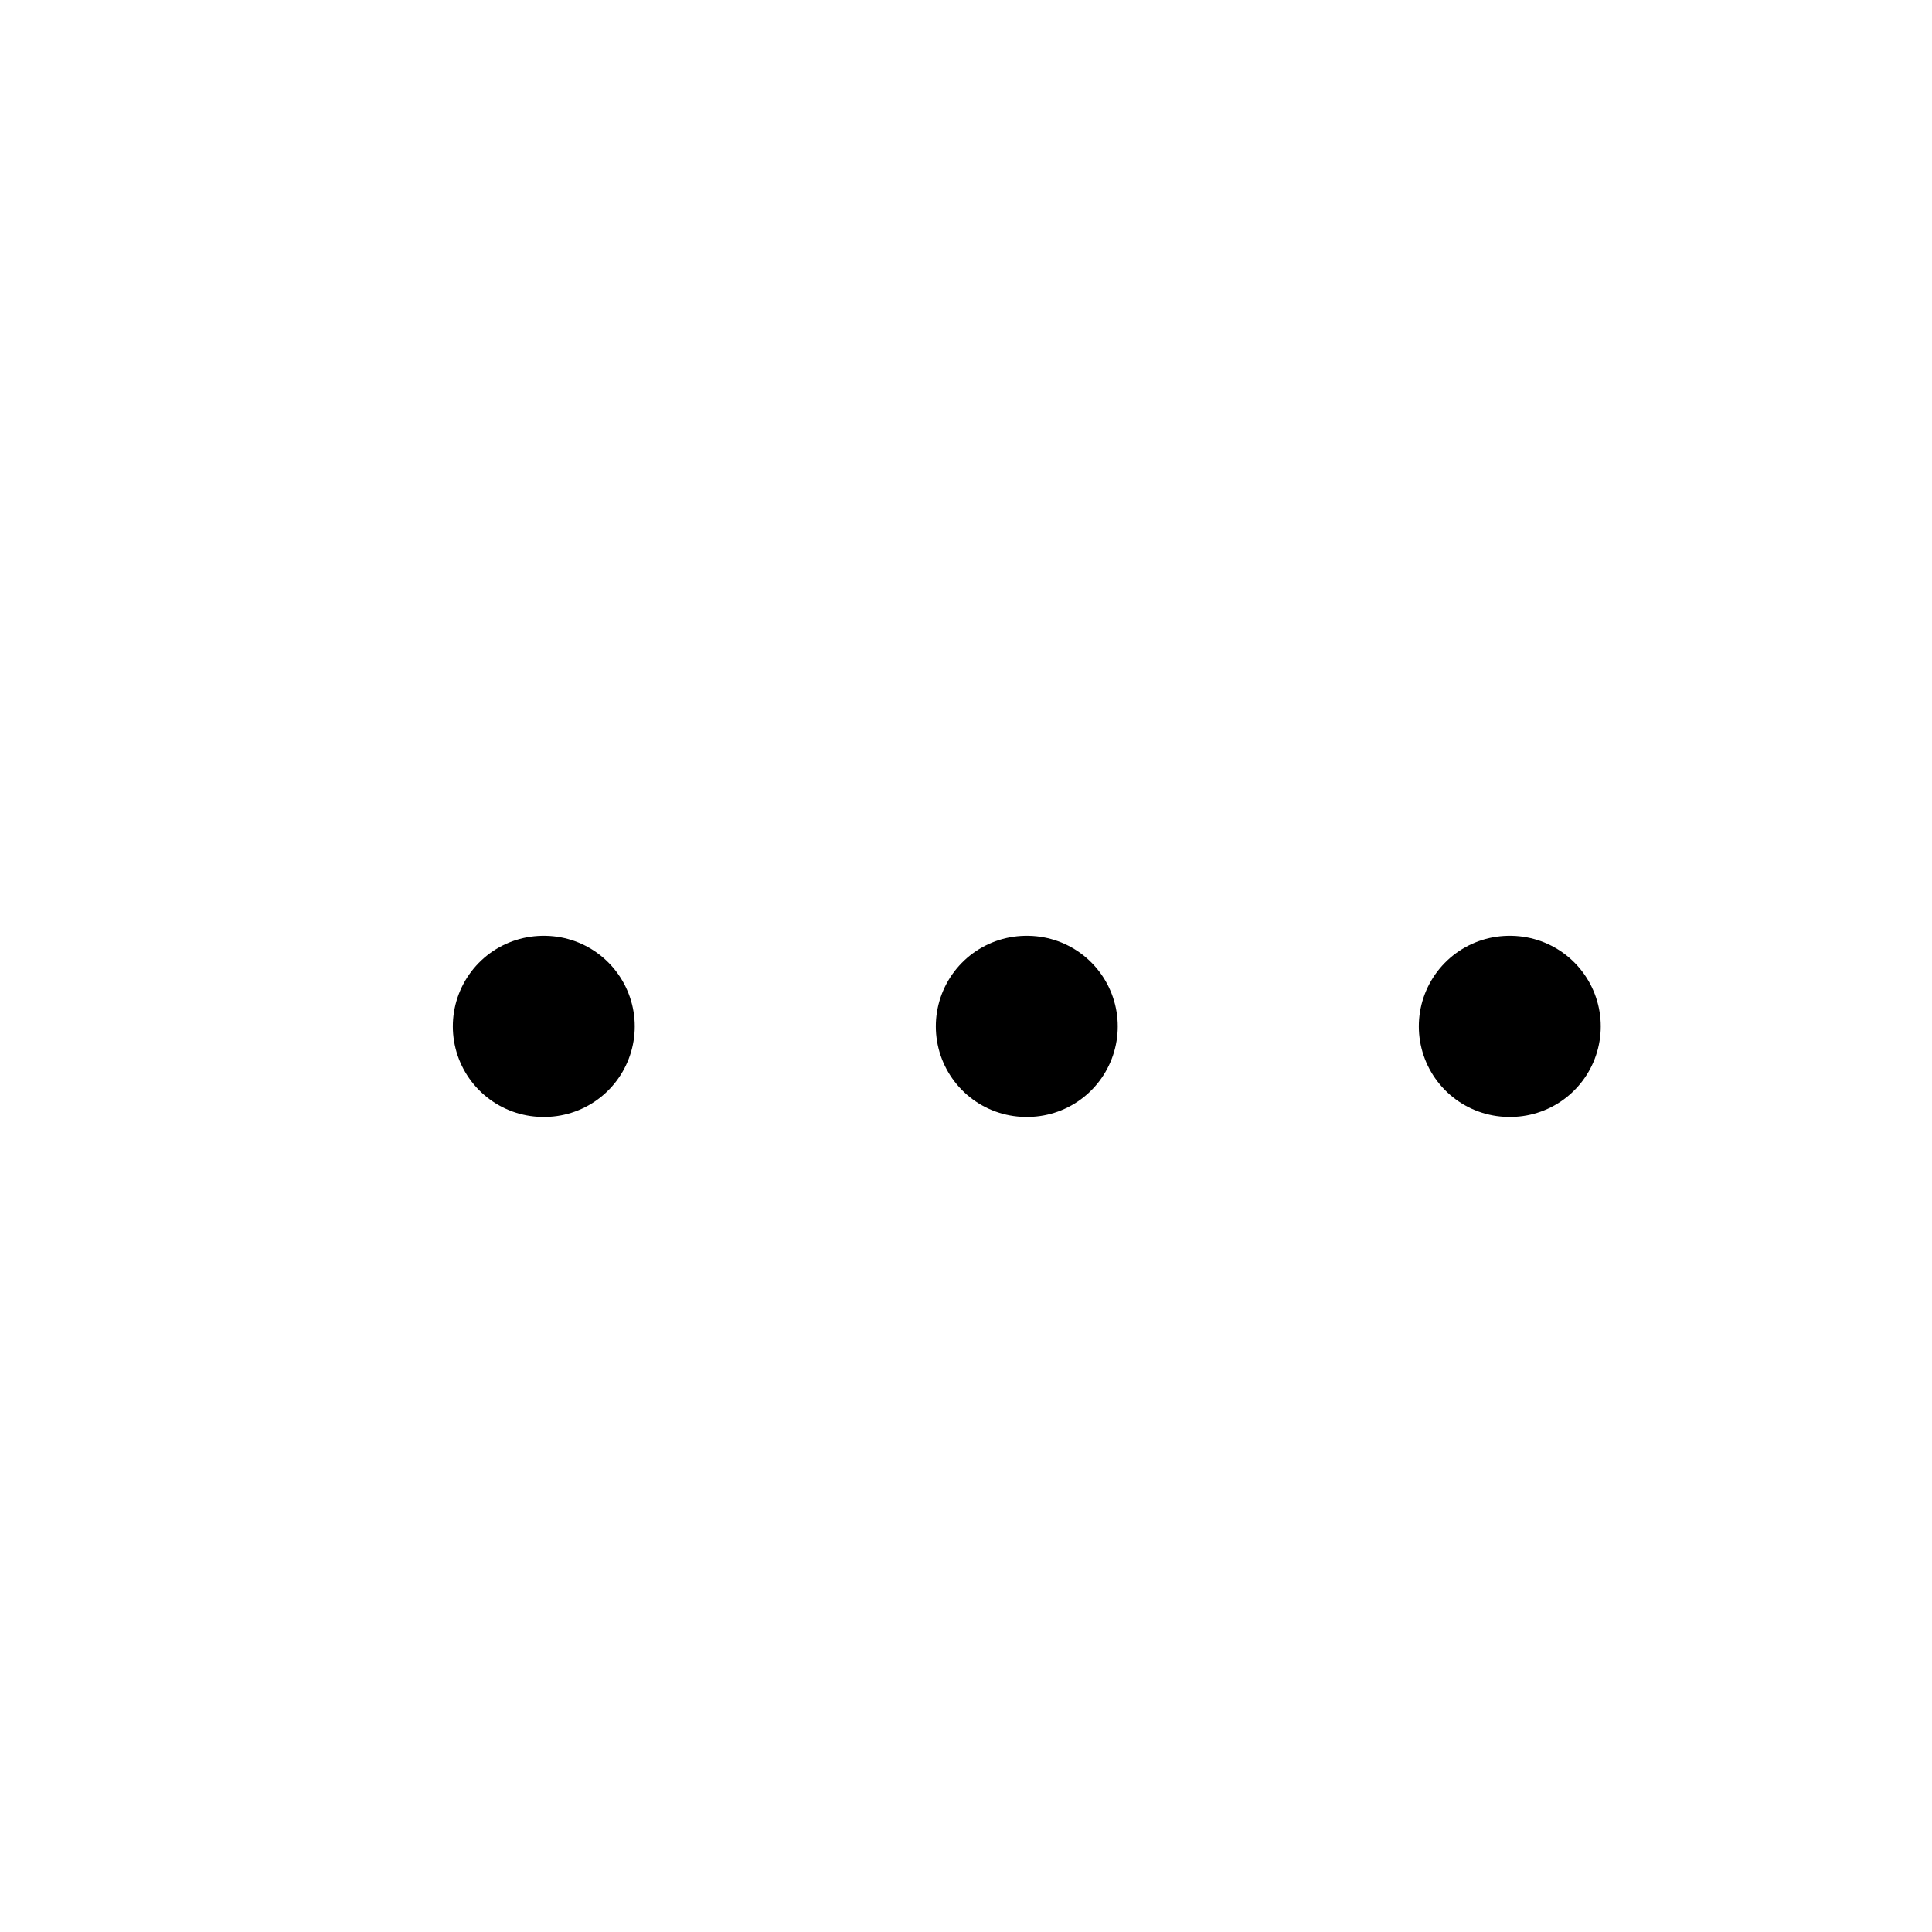
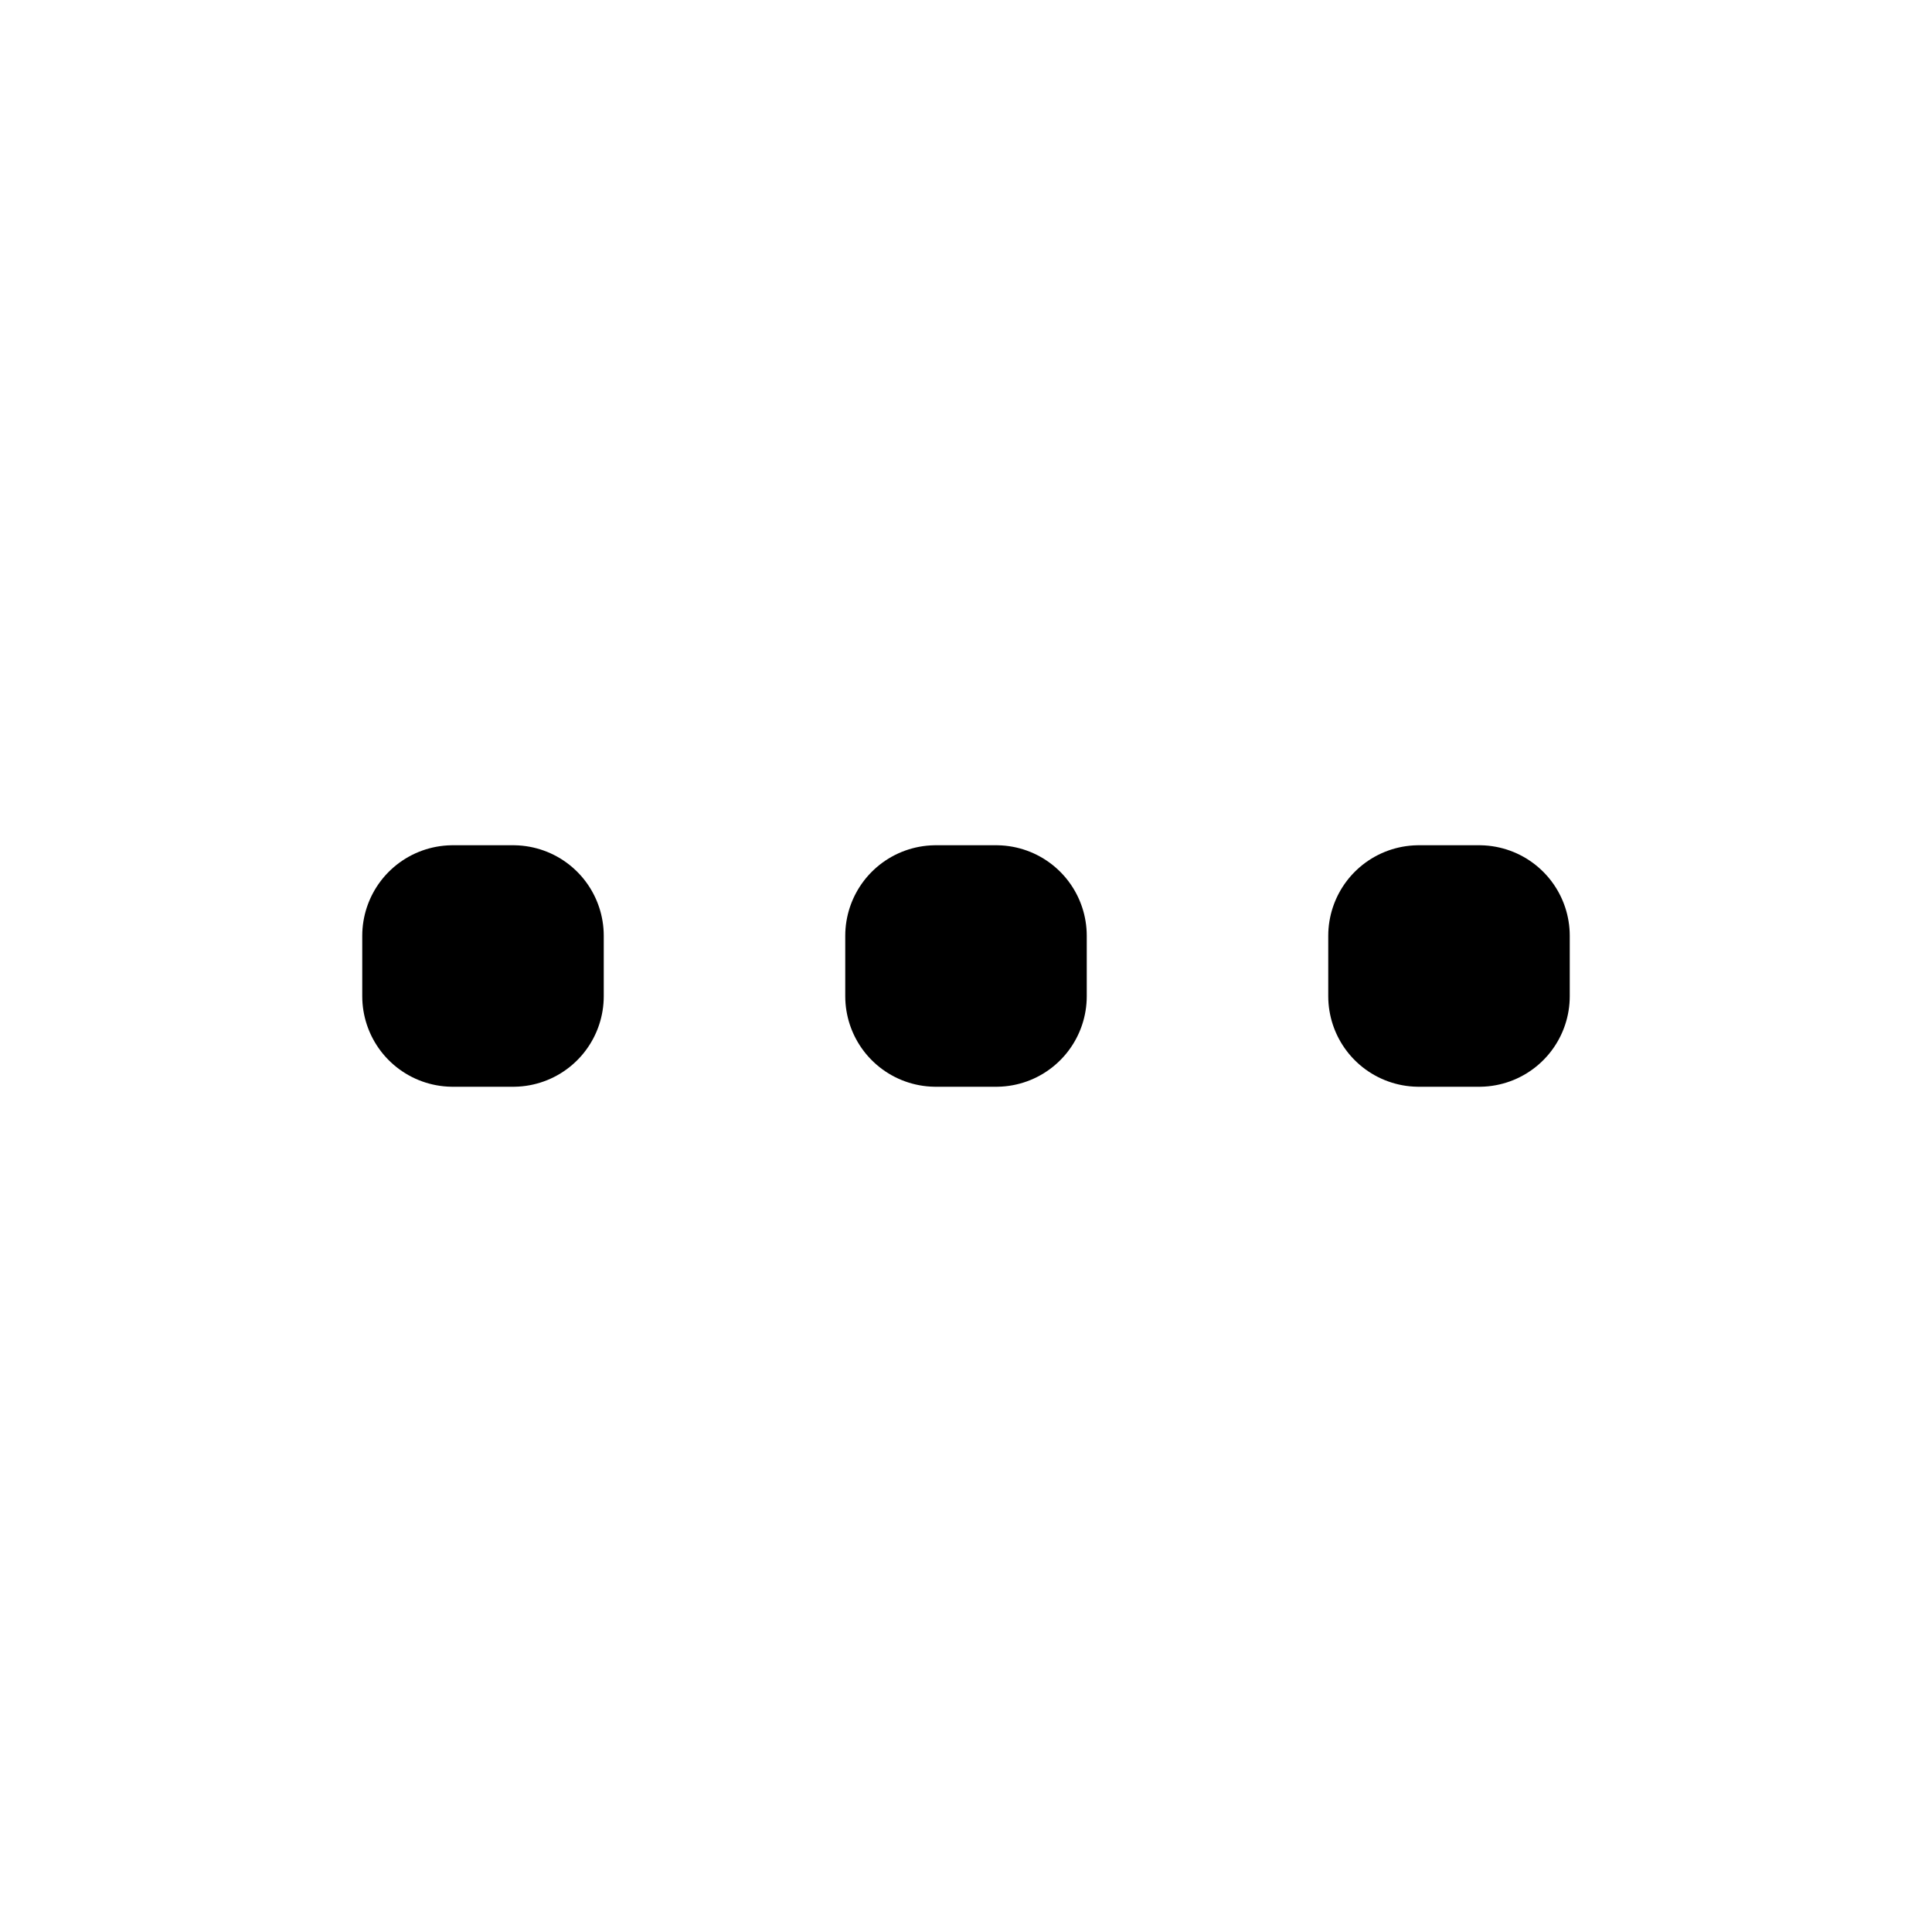
<svg xmlns="http://www.w3.org/2000/svg" width="16" height="16" viewBox="0 0 24 24" fill="none" stroke="currentColor" stroke-width="2.25" stroke-linecap="round" stroke-linejoin="round">
-   <path d="M6.75 12.75h.01" />
-   <path d="M12.75 12.75h.01" />
-   <path d="M18.75 12.75h.01" />
+   <path d="M5.625 11.625h.75v.75h-.75Z" />
+   <path d="M11.625 11.625h.75v.75h-.75Z" />
+   <path d="M17.625 11.625h.75v.75h-.75Z" />
</svg>
